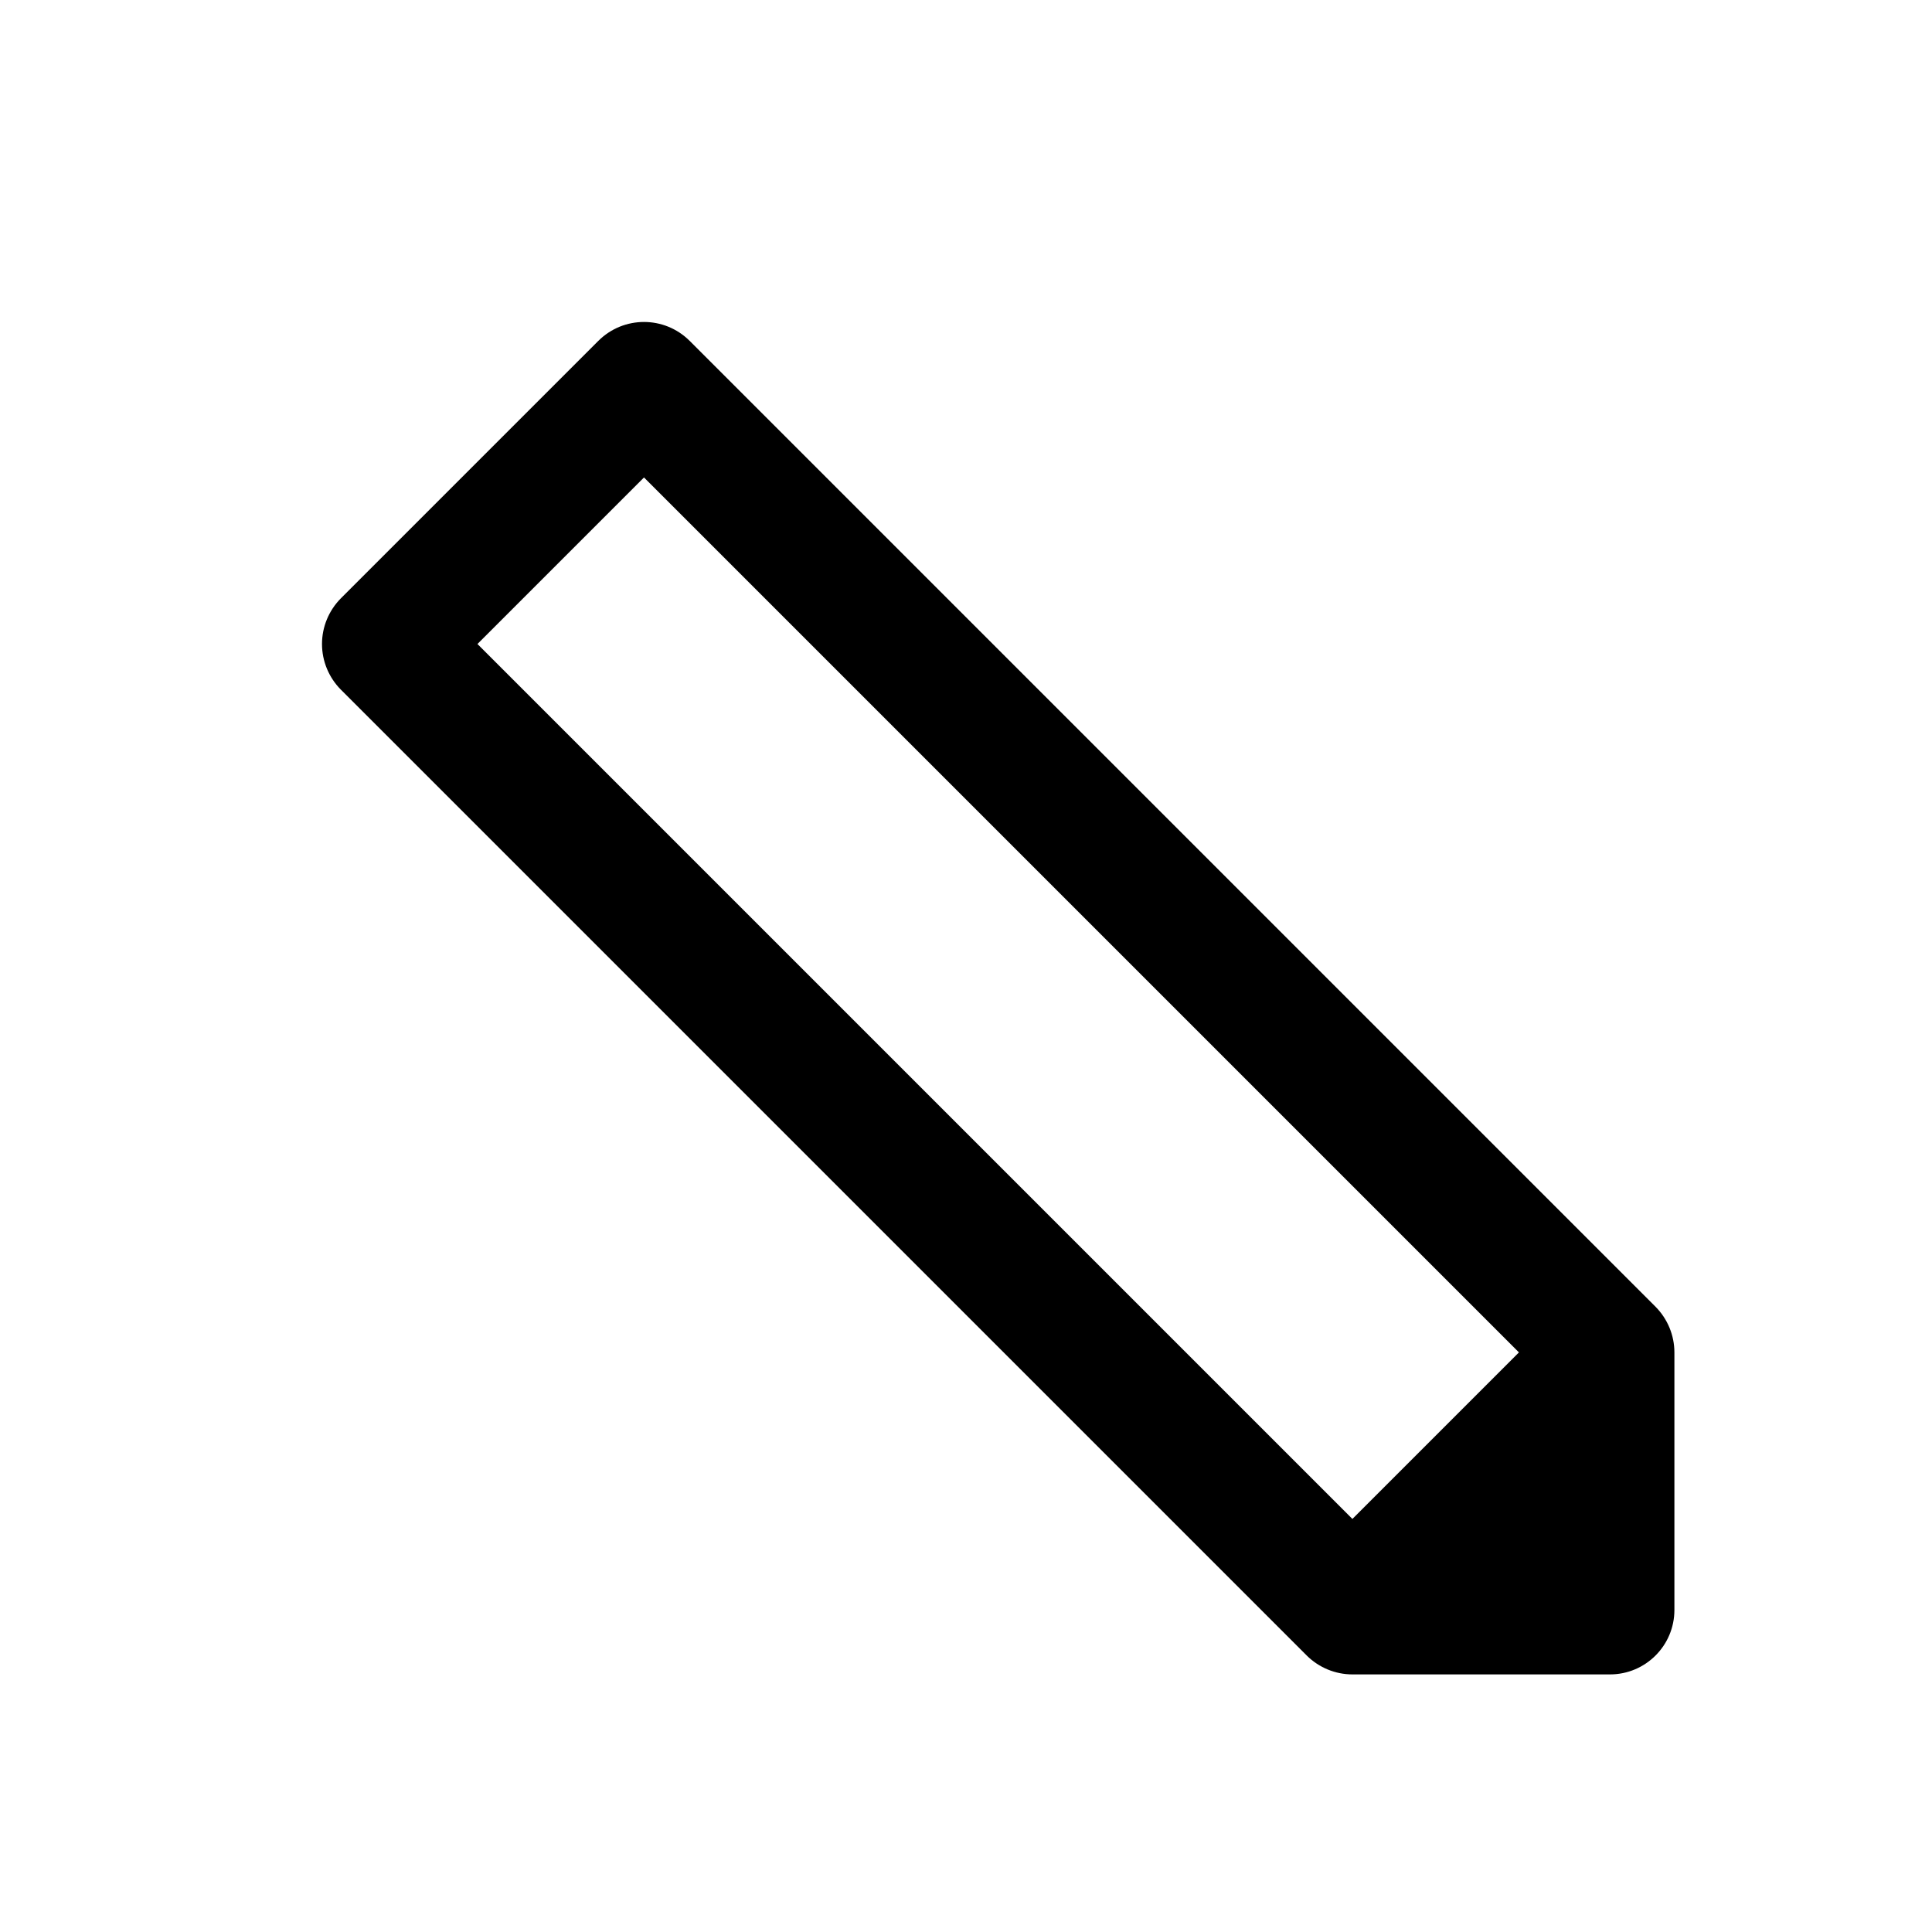
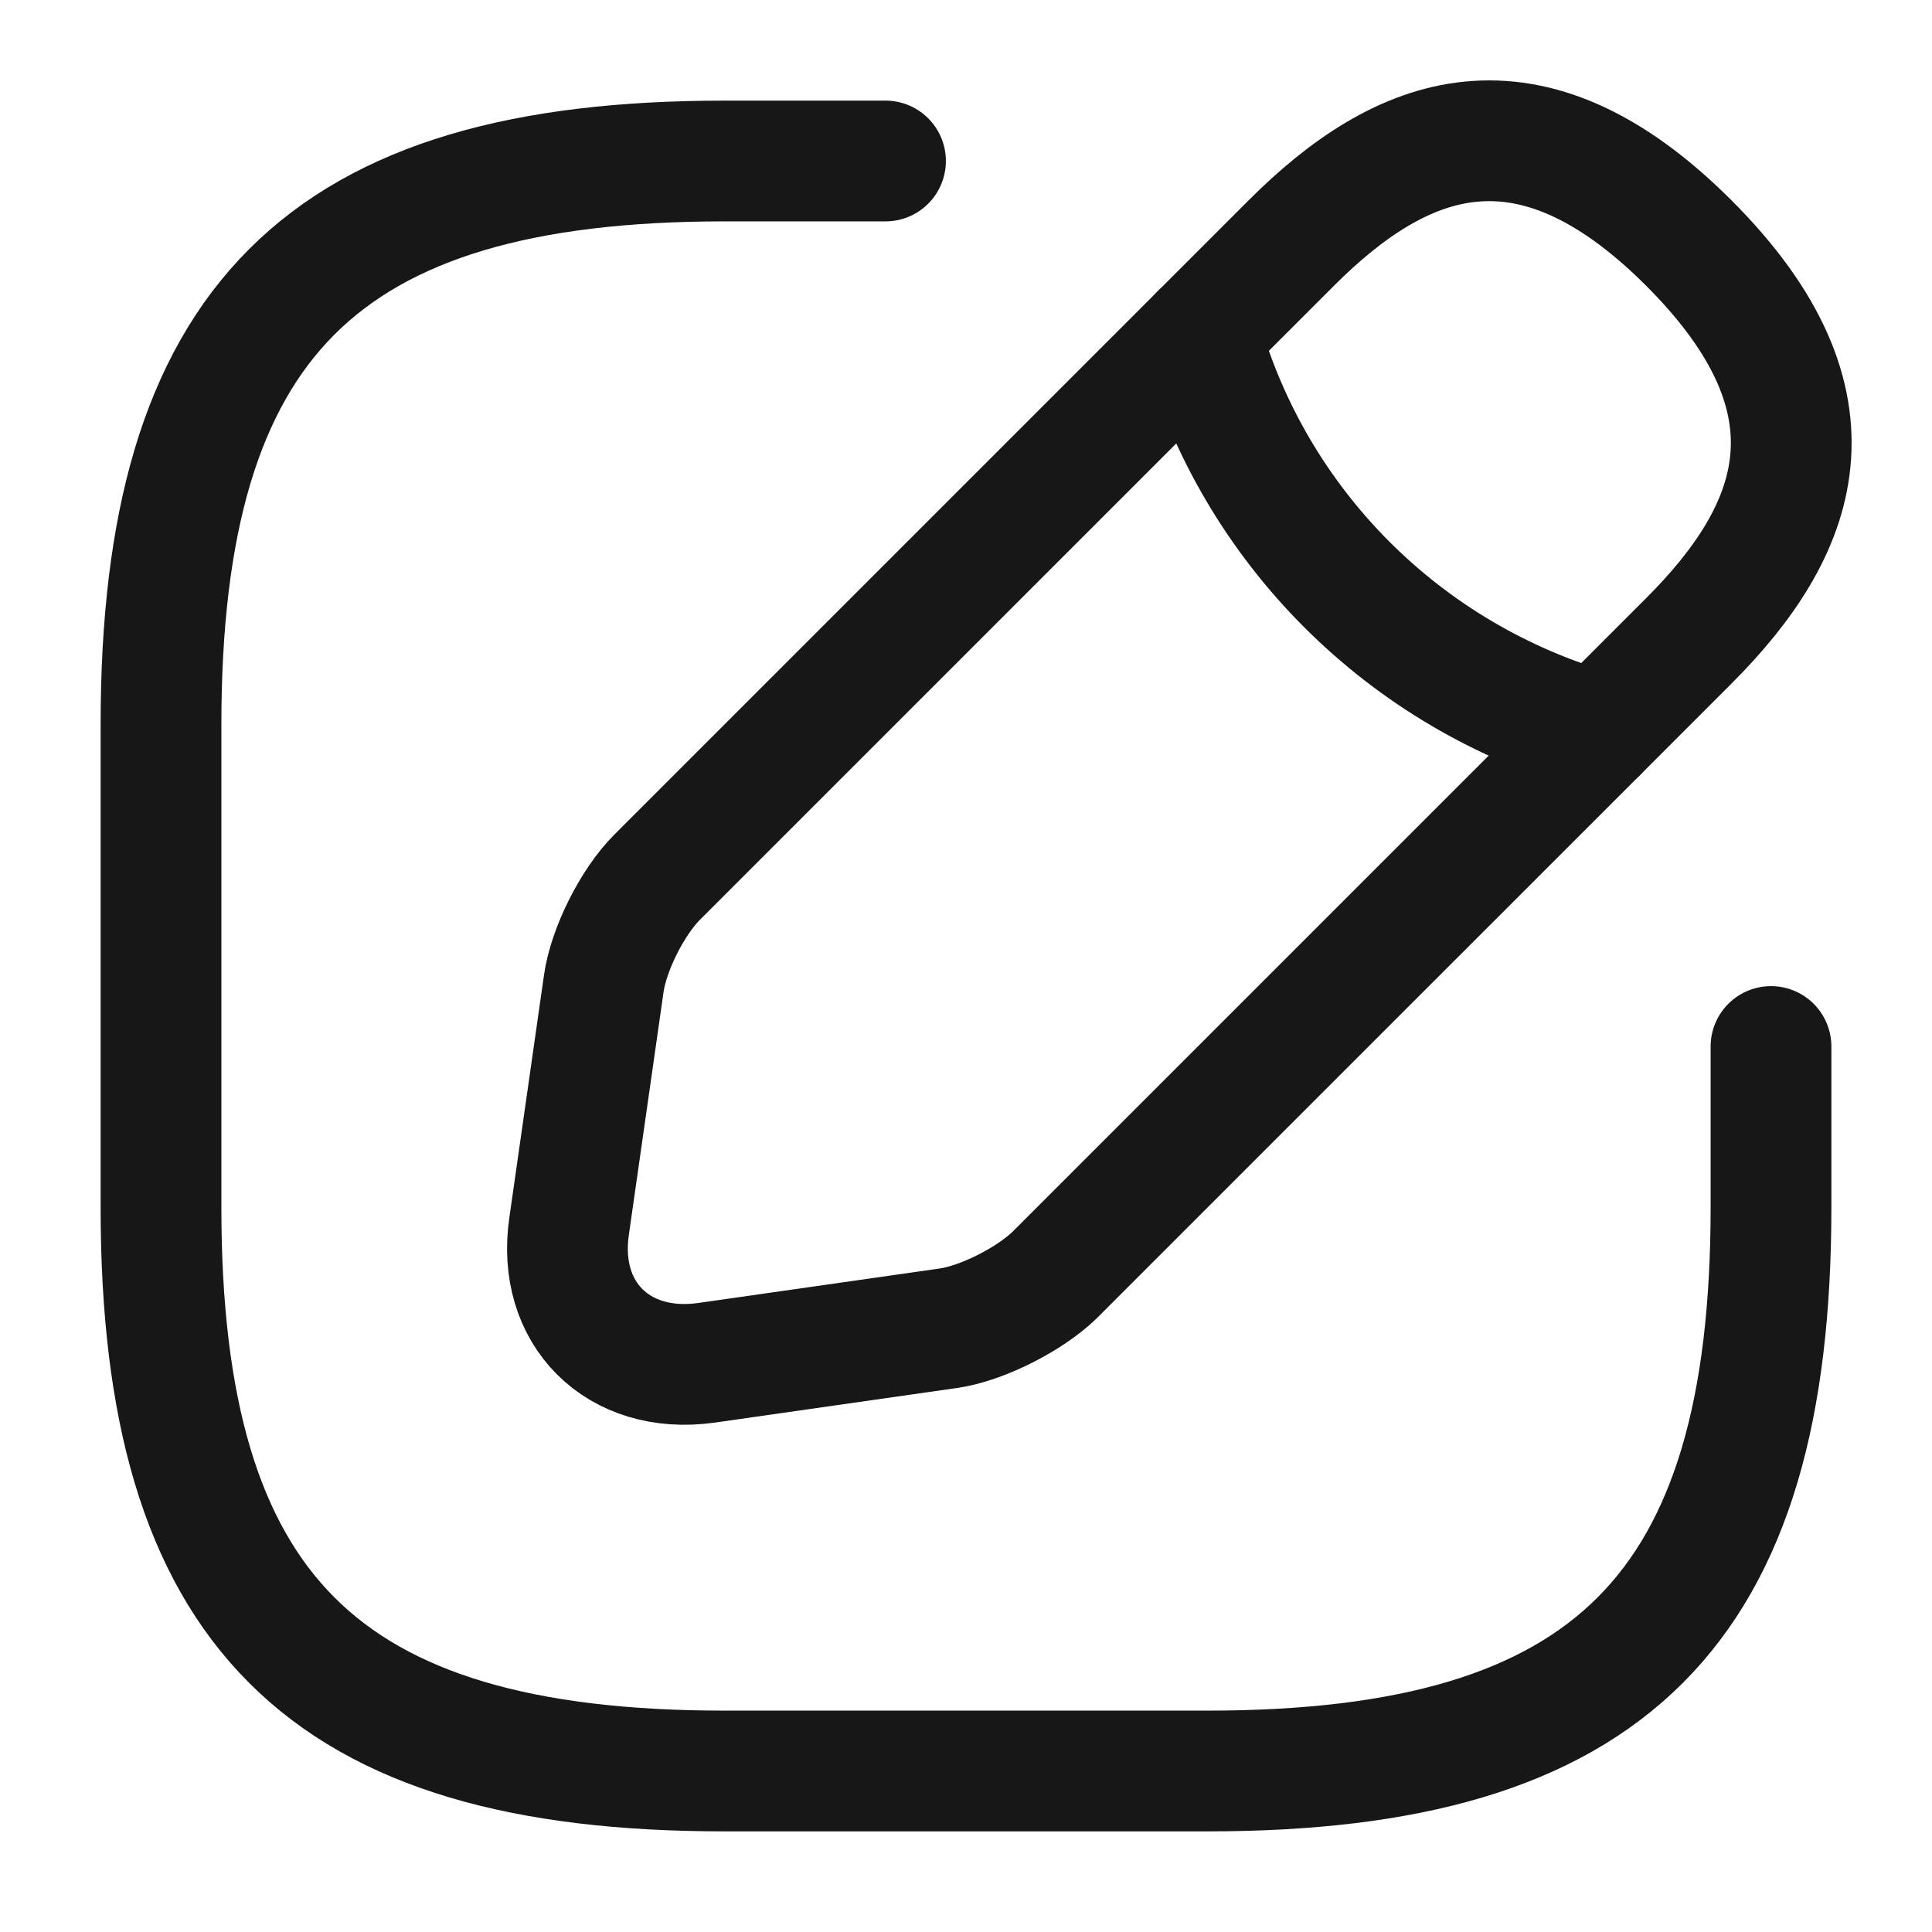
- <svg xmlns="http://www.w3.org/2000/svg" width="15" height="15" viewBox="0 0 15 15" fill="none">
-   <path d="M10.5 12.5H12.5V10.5L10.5 12.5Z" fill="currentColor" />
-   <path d="M4.646 2.646C4.842 2.451 5.158 2.451 5.354 2.646L12.854 10.146C12.947 10.24 13 10.367 13 10.5V12.5C13 12.776 12.776 13 12.5 13H10.5C10.367 13 10.24 12.947 10.146 12.854L2.646 5.354C2.553 5.26 2.5 5.133 2.5 5C2.5 4.867 2.553 4.74 2.646 4.646L4.646 2.646ZM3.707 5L10.5 11.793L11.793 10.5L5 3.707L3.707 5Z" fill-rule="evenodd" clip-rule="evenodd" fill="currentColor" />
+ <svg xmlns="http://www.w3.org/2000/svg" width="24" height="24" viewBox="0 0 24 24" fill="none">
+   <path d="M11 2H9C4 2 2 4 2 9V15C2 20 4 22 9 22H15C20 22 22 20 22 15V13" stroke-width="1.5" stroke-linecap="round" stroke-linejoin="round" stroke="#171717" />
+   <path d="M16.04 3.02L8.16 10.9C7.86 11.2 7.56 11.79 7.5 12.22L7.07 15.23C6.91 16.32 7.68 17.08 8.77 16.93L11.78 16.5C12.2 16.44 12.79 16.14 13.1 15.84L20.98 7.96C22.34 6.6 22.98 5.02 20.98 3.02C18.98 1.02 17.4 1.66 16.04 3.02Z" stroke-width="1.5" stroke-miterlimit="10" stroke-linecap="round" stroke-linejoin="round" stroke="#171717" />
+   <path d="M14.91 4.15C15.58 6.54 17.45 8.41 19.85 9.09" stroke-width="1.5" stroke-miterlimit="10" stroke-linecap="round" stroke-linejoin="round" stroke="#171717" />
</svg>
